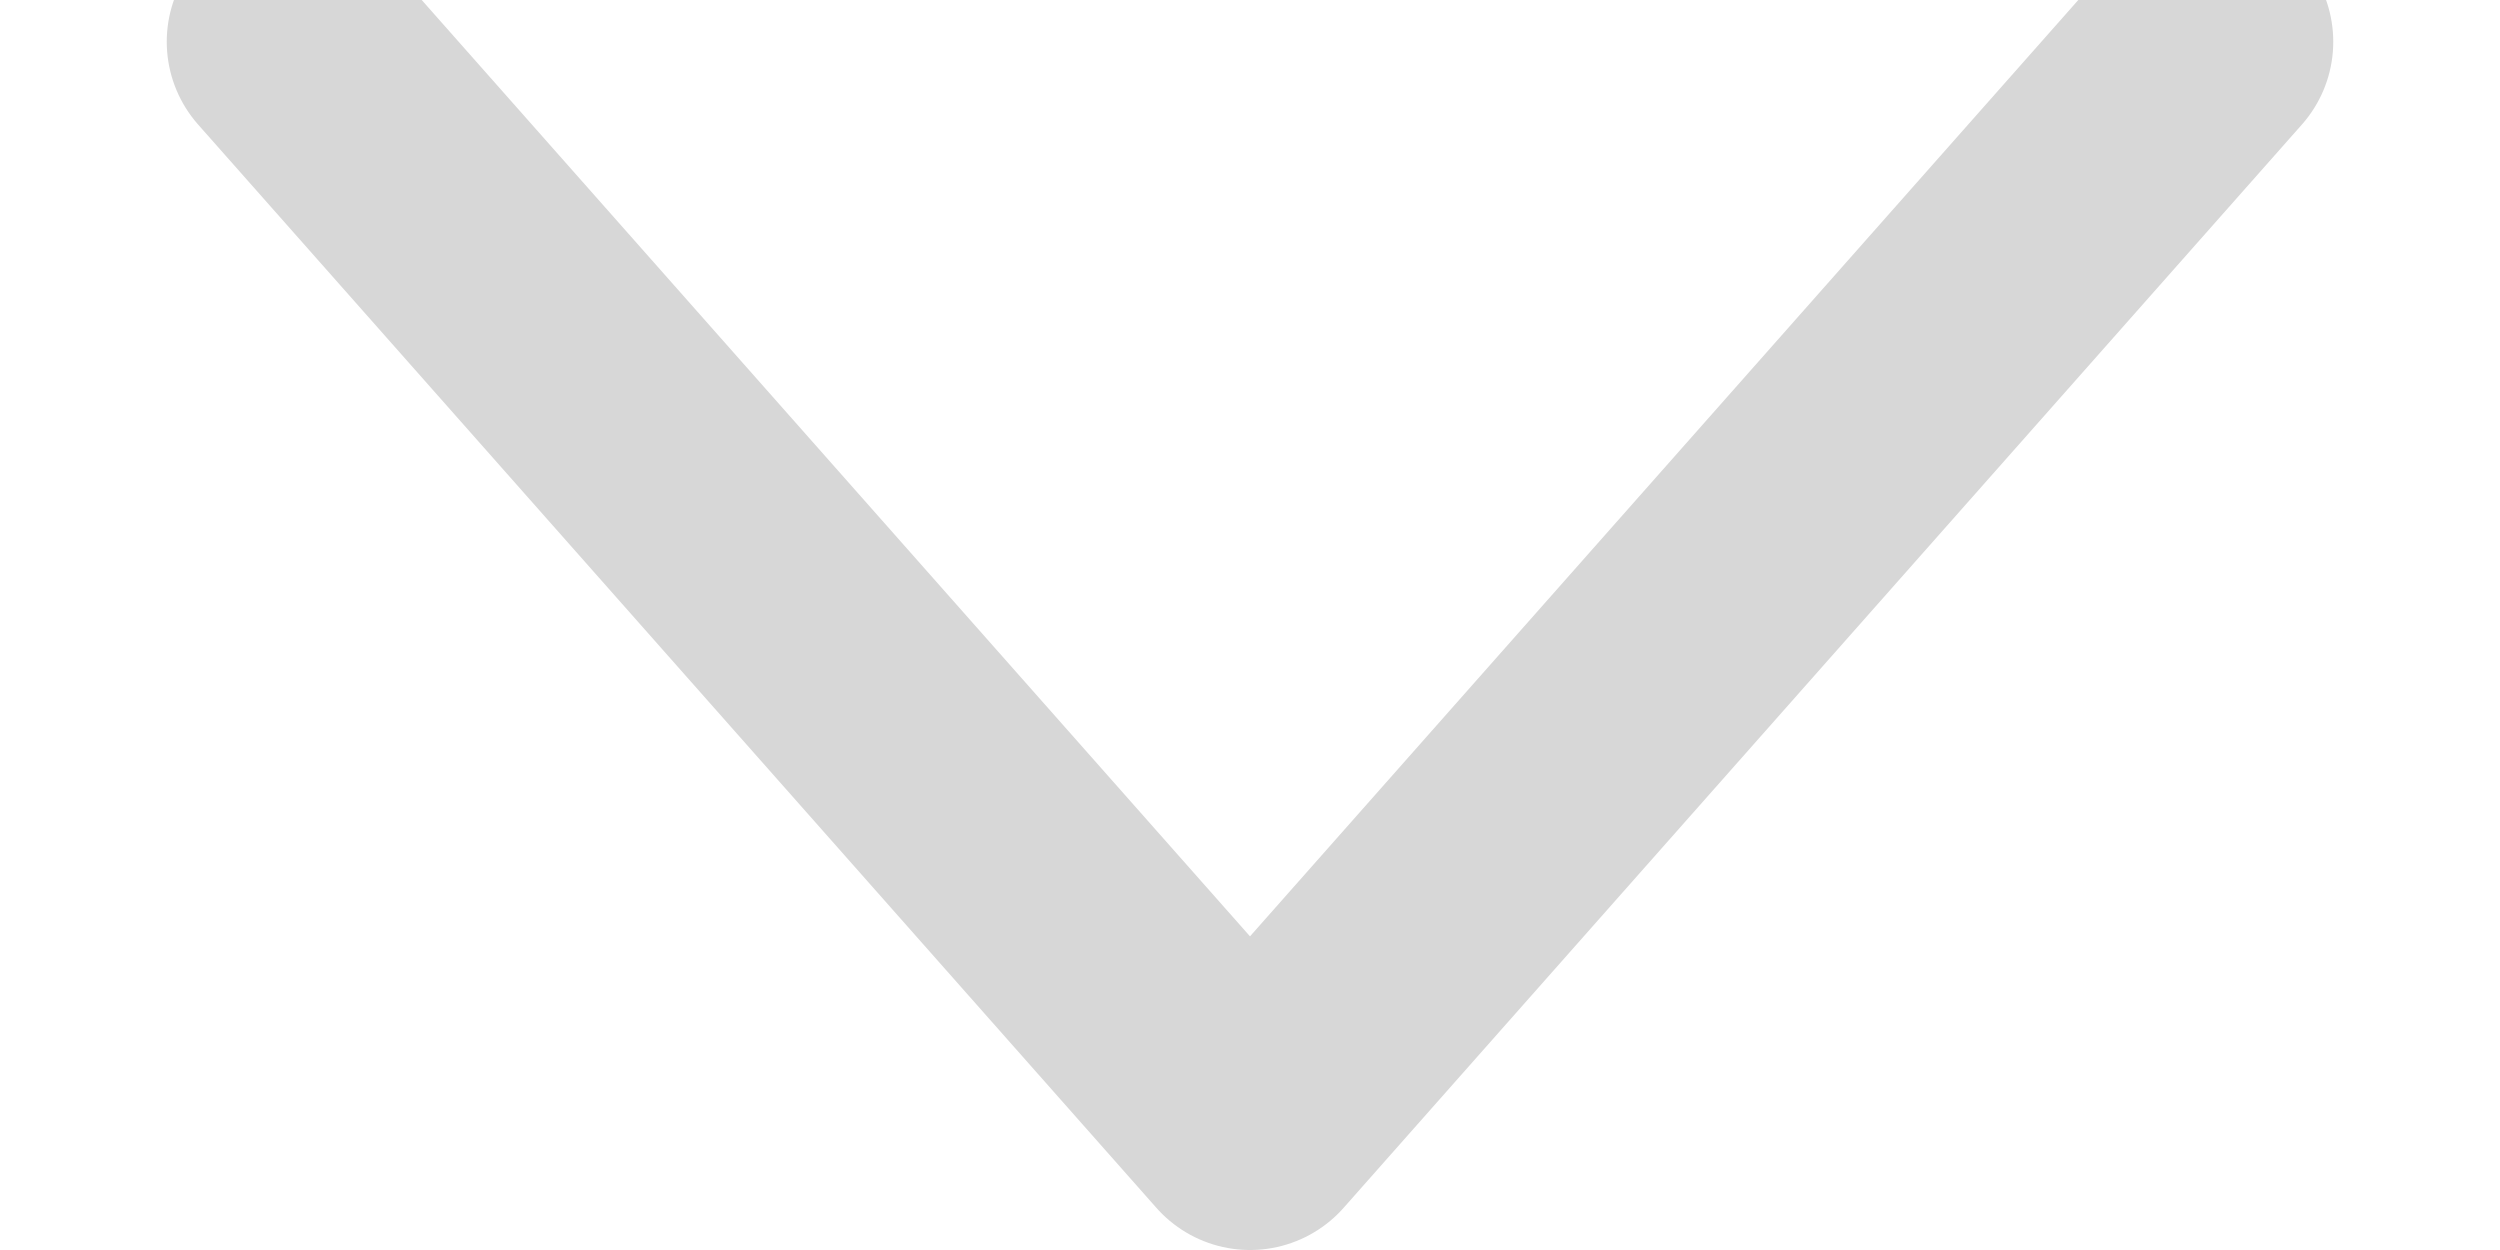
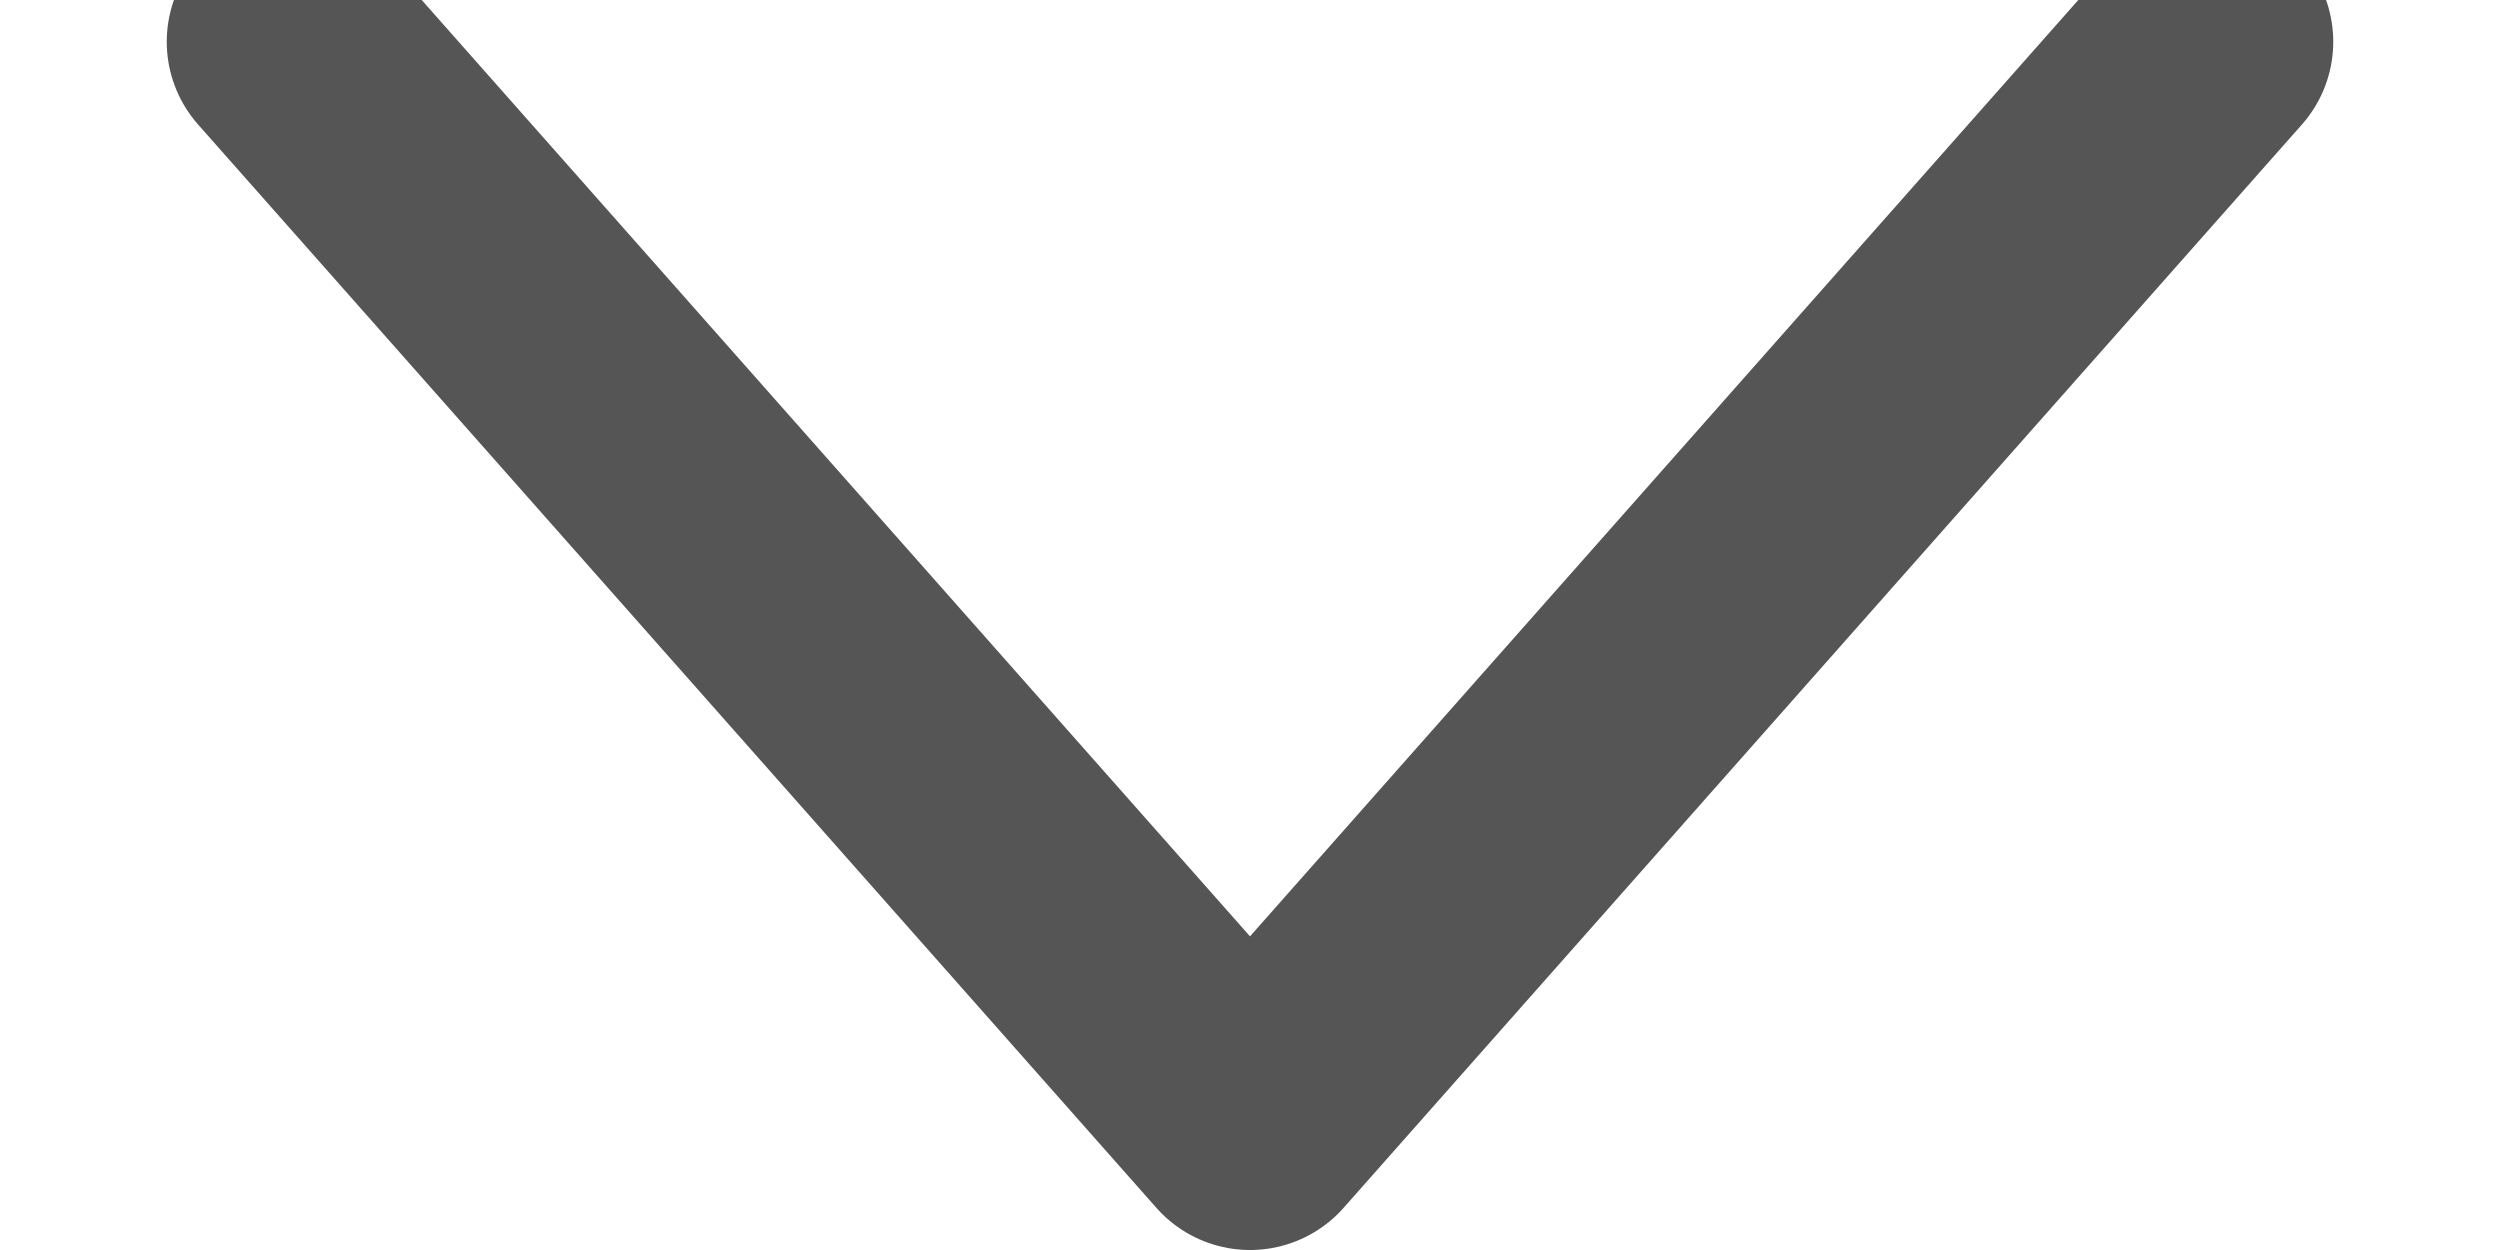
<svg xmlns="http://www.w3.org/2000/svg" width="10px" height="5px" viewBox="0 0 10 5" version="1.1">
  <defs />
  <g id="homepage-designs" stroke="none" stroke-width="1" fill="none" fill-rule="evenodd" stroke-linecap="round" stroke-linejoin="round">
-     <g id="Mendix.com---Homepage_Dropdown" transform="translate(-807, -50)" stroke="#D7D7D7">
+     <g id="Mendix.com---Homepage_Dropdown" transform="translate(-807, -50)" stroke="#555">
      <g id="top-nav-bar">
        <g id="Navigation" transform="translate(429, 41)">
          <g id="Group-15" transform="translate(304, 0)">
            <g id="Group-123" transform="translate(75, 9)">
              <polyline id="Stroke-562" points="0.167 0.167 4 4.5 7.833 0.167" />
            </g>
          </g>
        </g>
      </g>
    </g>
  </g>
</svg>
